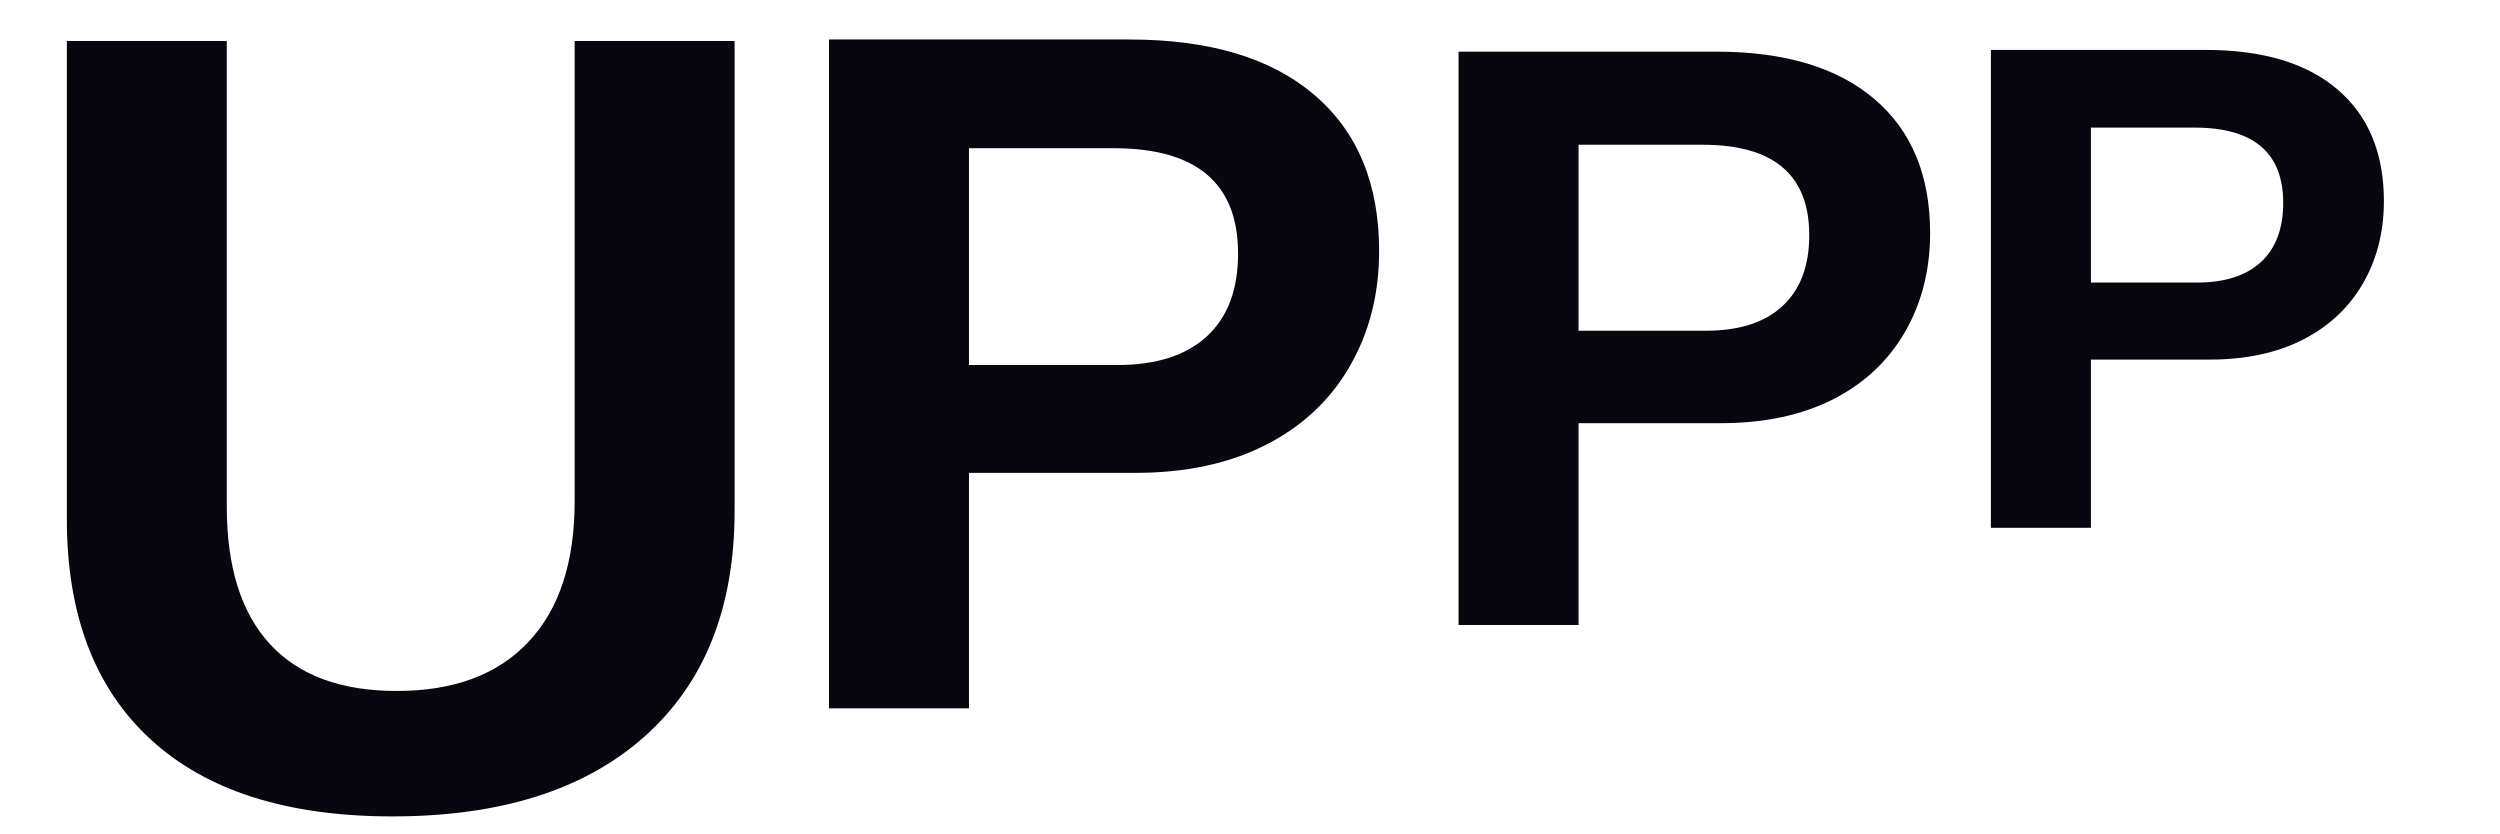
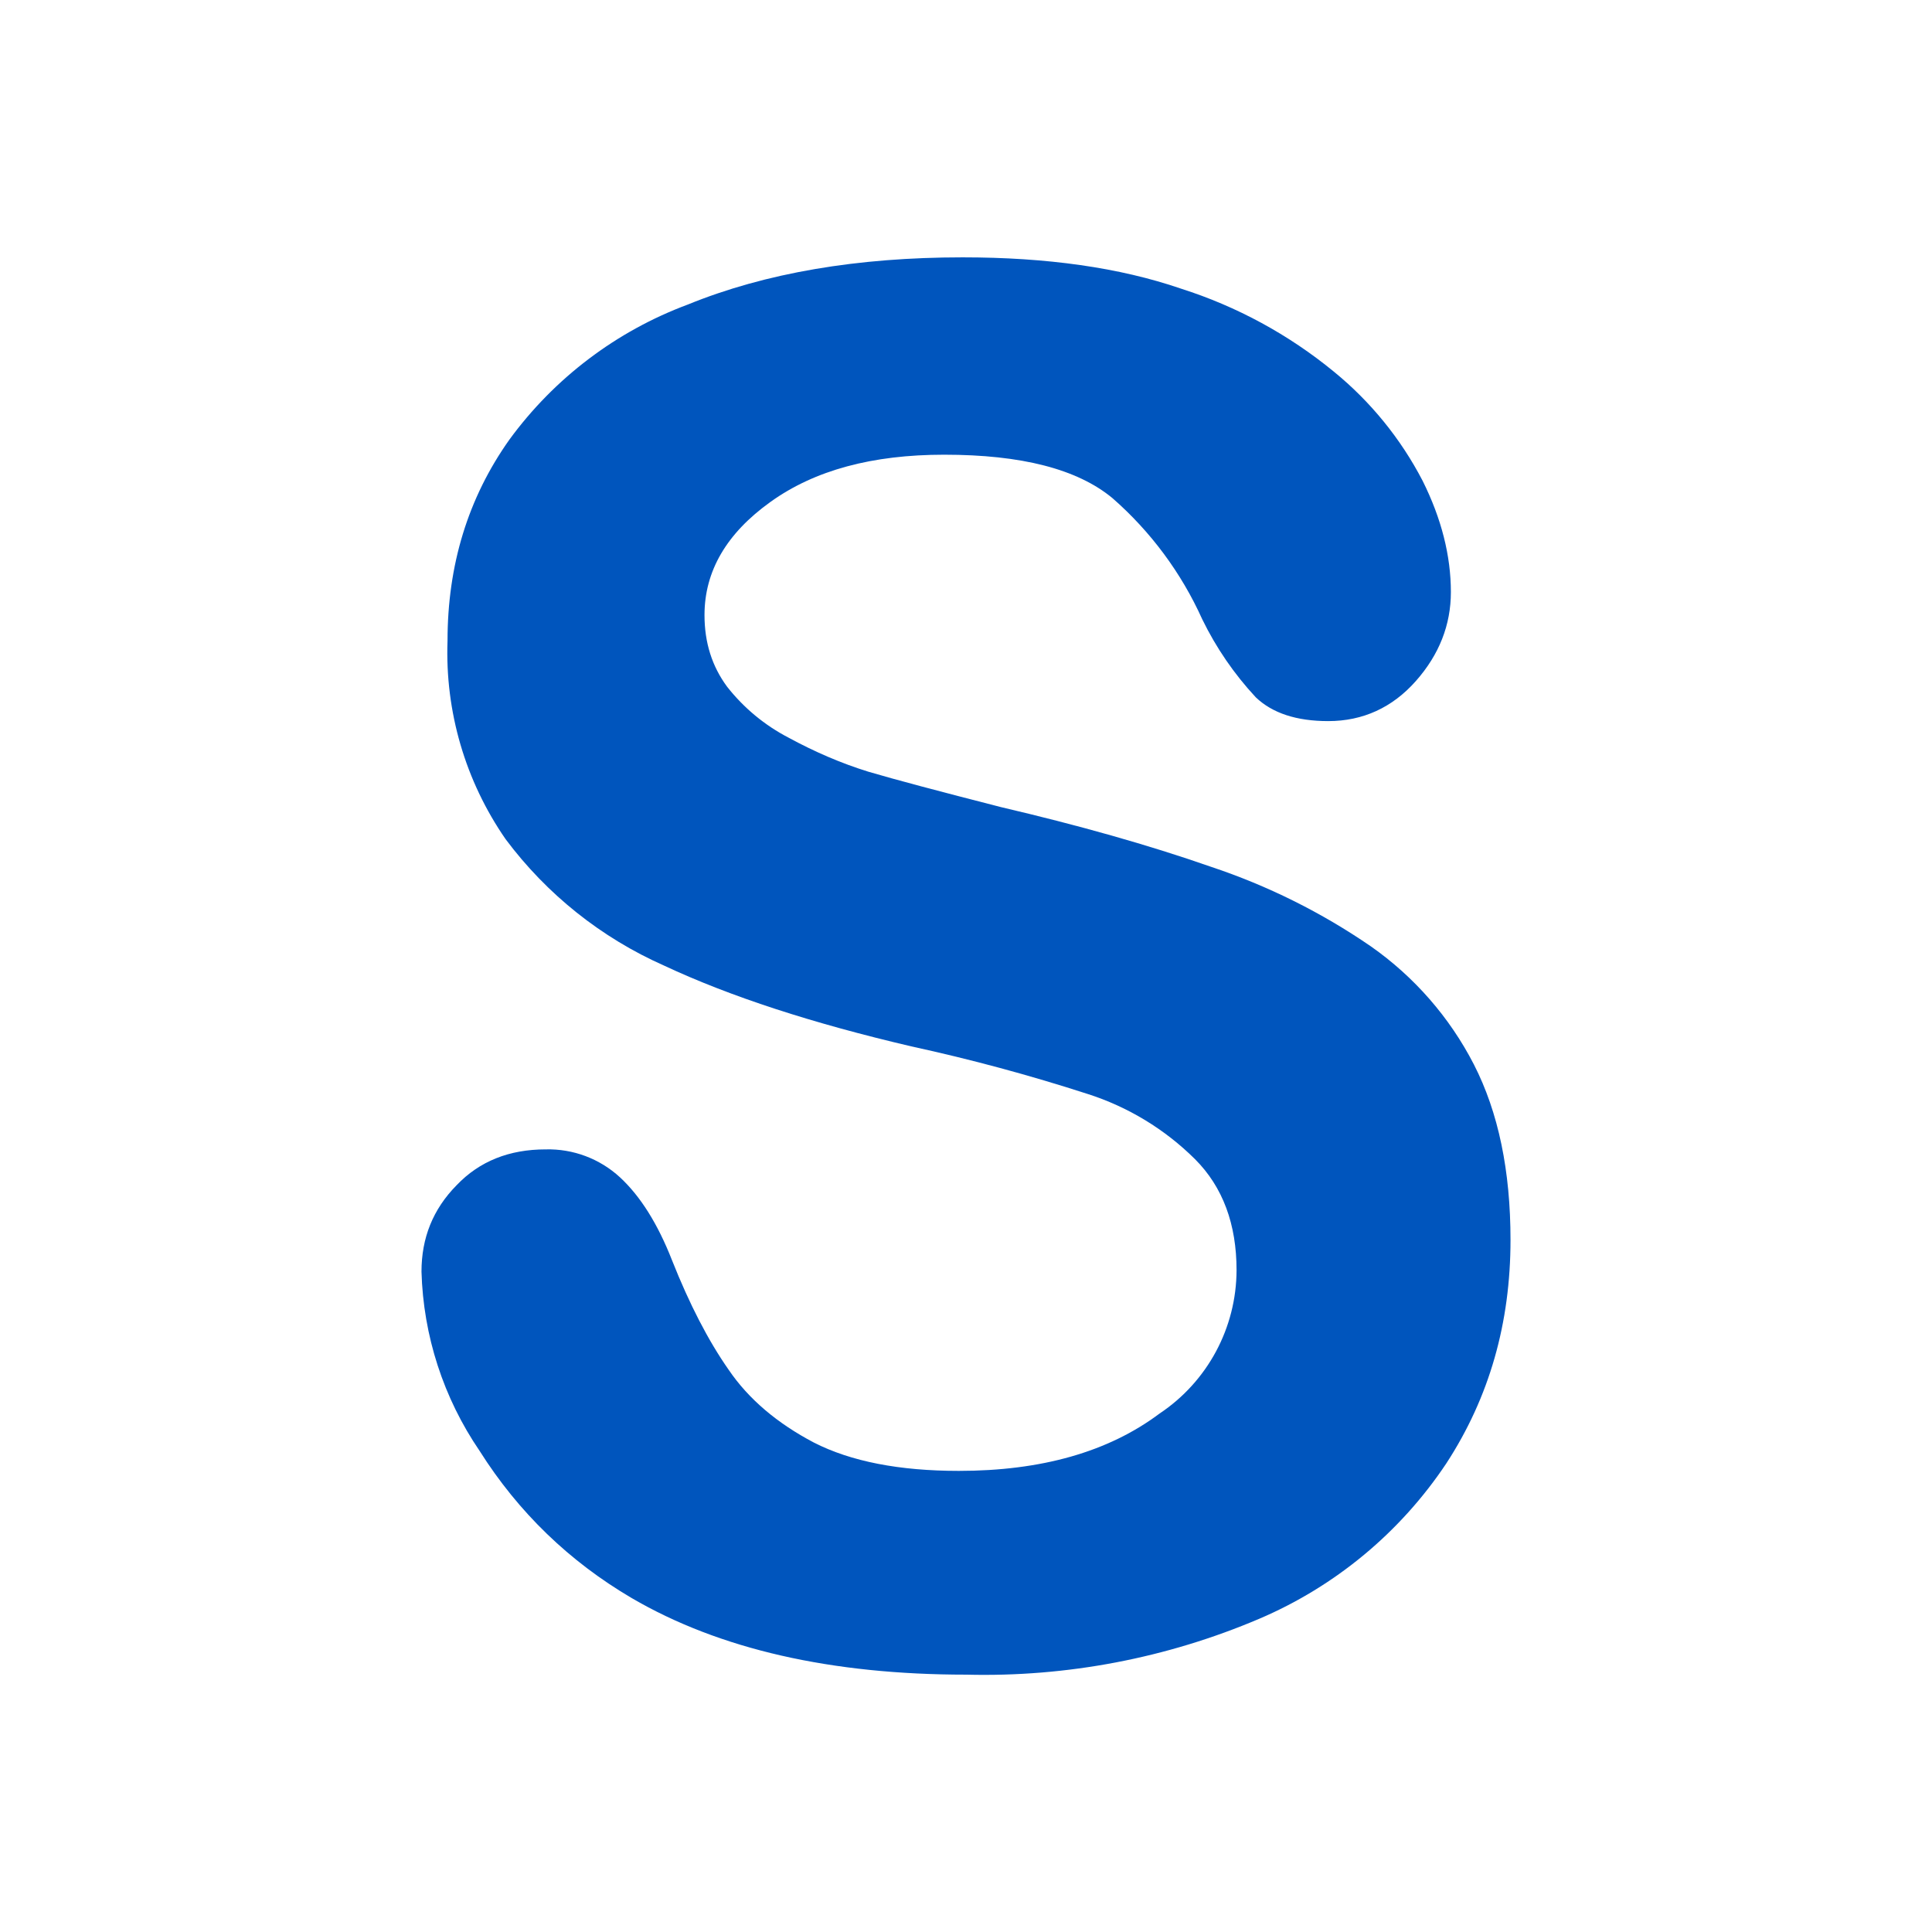
- <svg xmlns="http://www.w3.org/2000/svg" viewBox="0 0 180 60">
+ <svg xmlns="http://www.w3.org/2000/svg" xml:space="preserve" style="fill-rule:evenodd;clip-rule:evenodd;stroke-linejoin:round;stroke-miterlimit:2" viewBox="0 0 512 512">
  <style>
-     .letter {
-       fill: #080710;
-       font-weight: 700;
+     .main_color {
+       fill: #0055BD;
    }
    @media (prefers-color-scheme: dark) {
-       .letter {
-         fill: #e8e7f0;
+       .main_color {
+         fill: #1C82FF;
      }
    }
  </style>
-   <text x="0" y="58" font-size="80" font-family="Arial" class="letter">U</text>
-   <text x="55" y="51" font-size="70" font-family="Arial" class="letter">P</text>
-   <text x="101" y="45" font-size="60" font-family="Arial" class="letter">P</text>
-   <text x="140" y="38" font-size="50" font-family="Arial" class="letter">P</text>
+   <path d="M0 0h512v512H0z" style="fill:none" />
+   <path class="main_color" d="M400.3 328.6c0 22-5.6 41.7-17 59.2a112.8 112.8 0 0 1-49.6 41.2 186.2 186.2 0 0 1-77.6 14.8c-35.8 0-65.4-6.7-88.7-20.3-16.5-9.7-30-22.7-40.3-39a88.6 88.6 0 0 1-15.4-47.5c0-8.9 3-16.5 9.3-22.9 6.1-6.4 14-9.5 23.6-9.5a28 28 0 0 1 19.7 7.4c5.4 5 10 12.3 13.8 22 4.6 11.6 9.6 21.3 15 29 5.3 7.8 12.9 14.2 22.6 19.3 9.8 5 22.6 7.5 38.4 7.5 21.8 0 39.6-5 53.2-15.2a45.8 45.8 0 0 0 20.4-38c0-12.1-3.6-22-11-29.4a71.1 71.1 0 0 0-28.5-17.3 490 490 0 0 0-46.7-12.6c-26.1-6.1-48-13.2-65.5-21.4a106 106 0 0 1-42-33.5 86.8 86.8 0 0 1-15.4-52.6c0-20 5.4-37.8 16.4-53.3a103.1 103.1 0 0 1 47.3-35.8c20.6-8.4 45-12.5 72.8-12.5 22.3 0 41.6 2.7 57.9 8.3a122.3 122.3 0 0 1 40.5 22 92.1 92.1 0 0 1 23.5 28.9c5 10 7.5 19.9 7.5 29.5 0 8.7-3.1 16.6-9.3 23.6-6.2 7-14 10.6-23.2 10.6-8.4 0-14.8-2.1-19.2-6.3a85.1 85.1 0 0 1-14.2-20.7 93.8 93.8 0 0 0-23.8-32.1c-9.3-7.7-24.1-11.5-44.6-11.5-19 0-34.3 4.1-46 12.5-11.6 8.3-17.5 18.3-17.5 30 0 7.3 2 13.6 6 19a50 50 0 0 0 16.3 13.5c7 3.8 14 6.8 21.1 9 7.1 2.1 18.8 5.2 35.2 9.4 20.5 4.8 39 10 55.6 15.8a169 169 0 0 1 42.4 21.1 86.6 86.6 0 0 1 27.3 31.3c6.5 12.7 9.7 28.2 9.7 46.5Z" style="fill-rule:nonzero" />
</svg>
